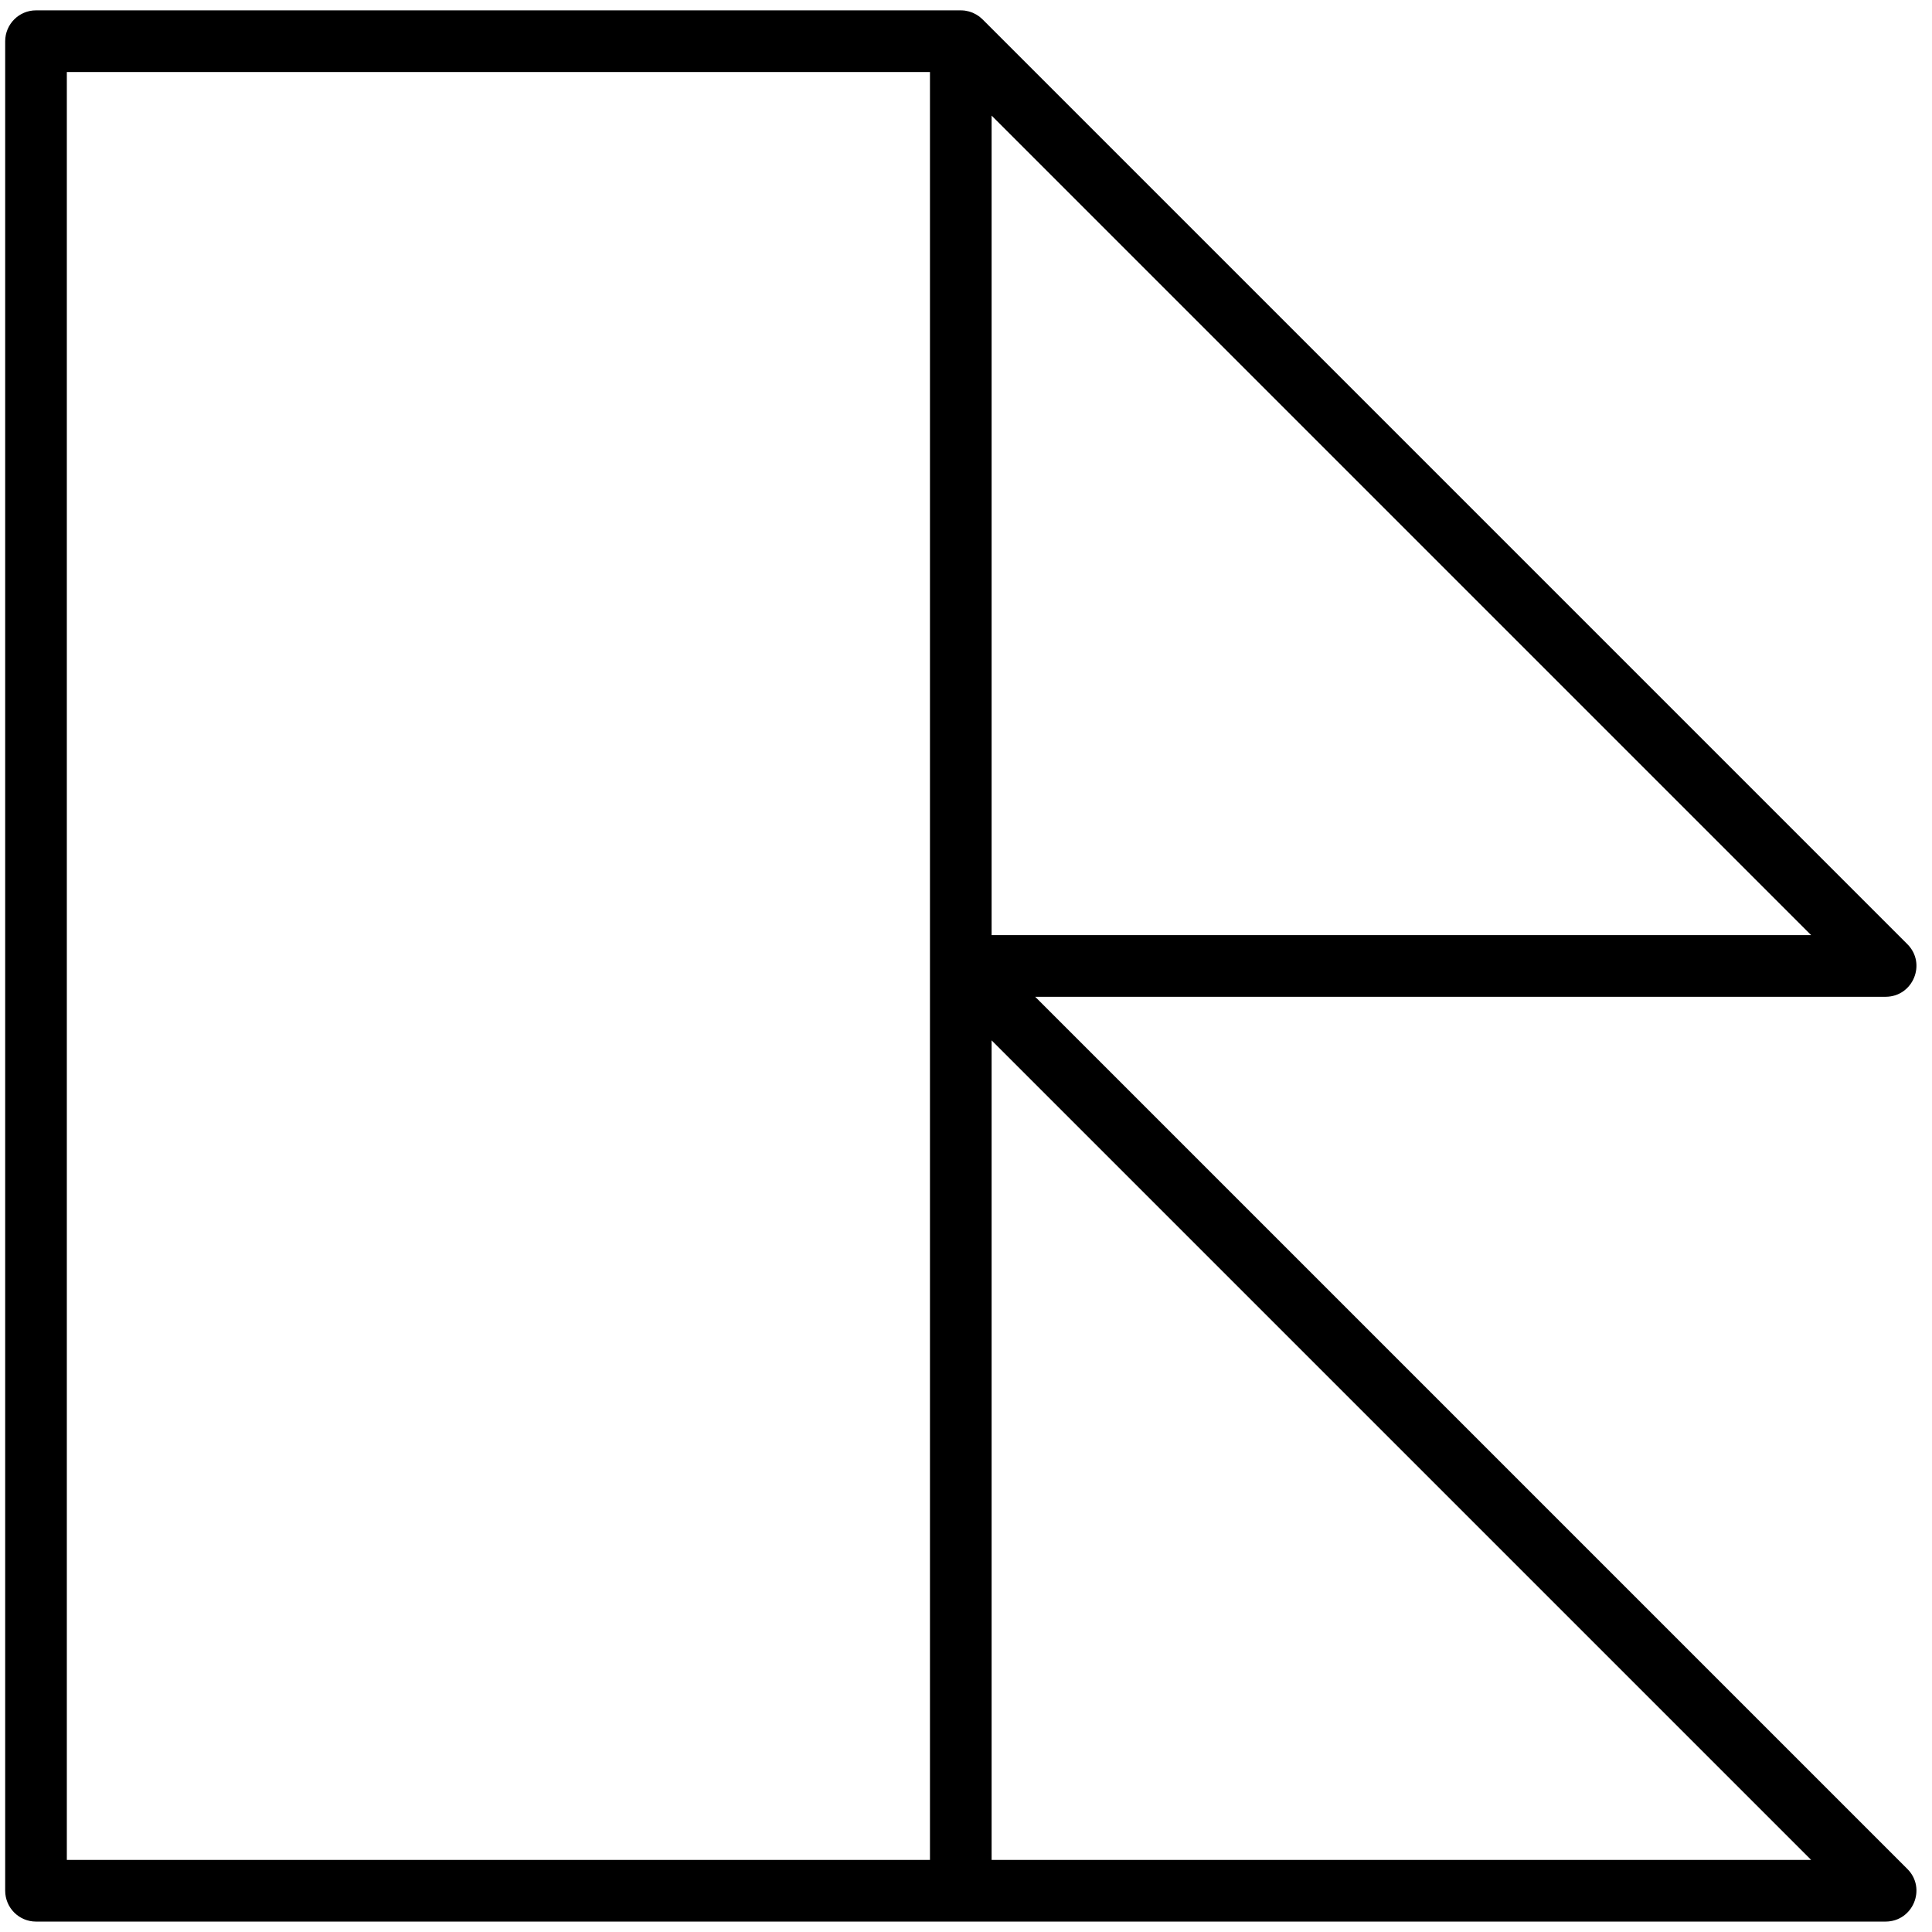
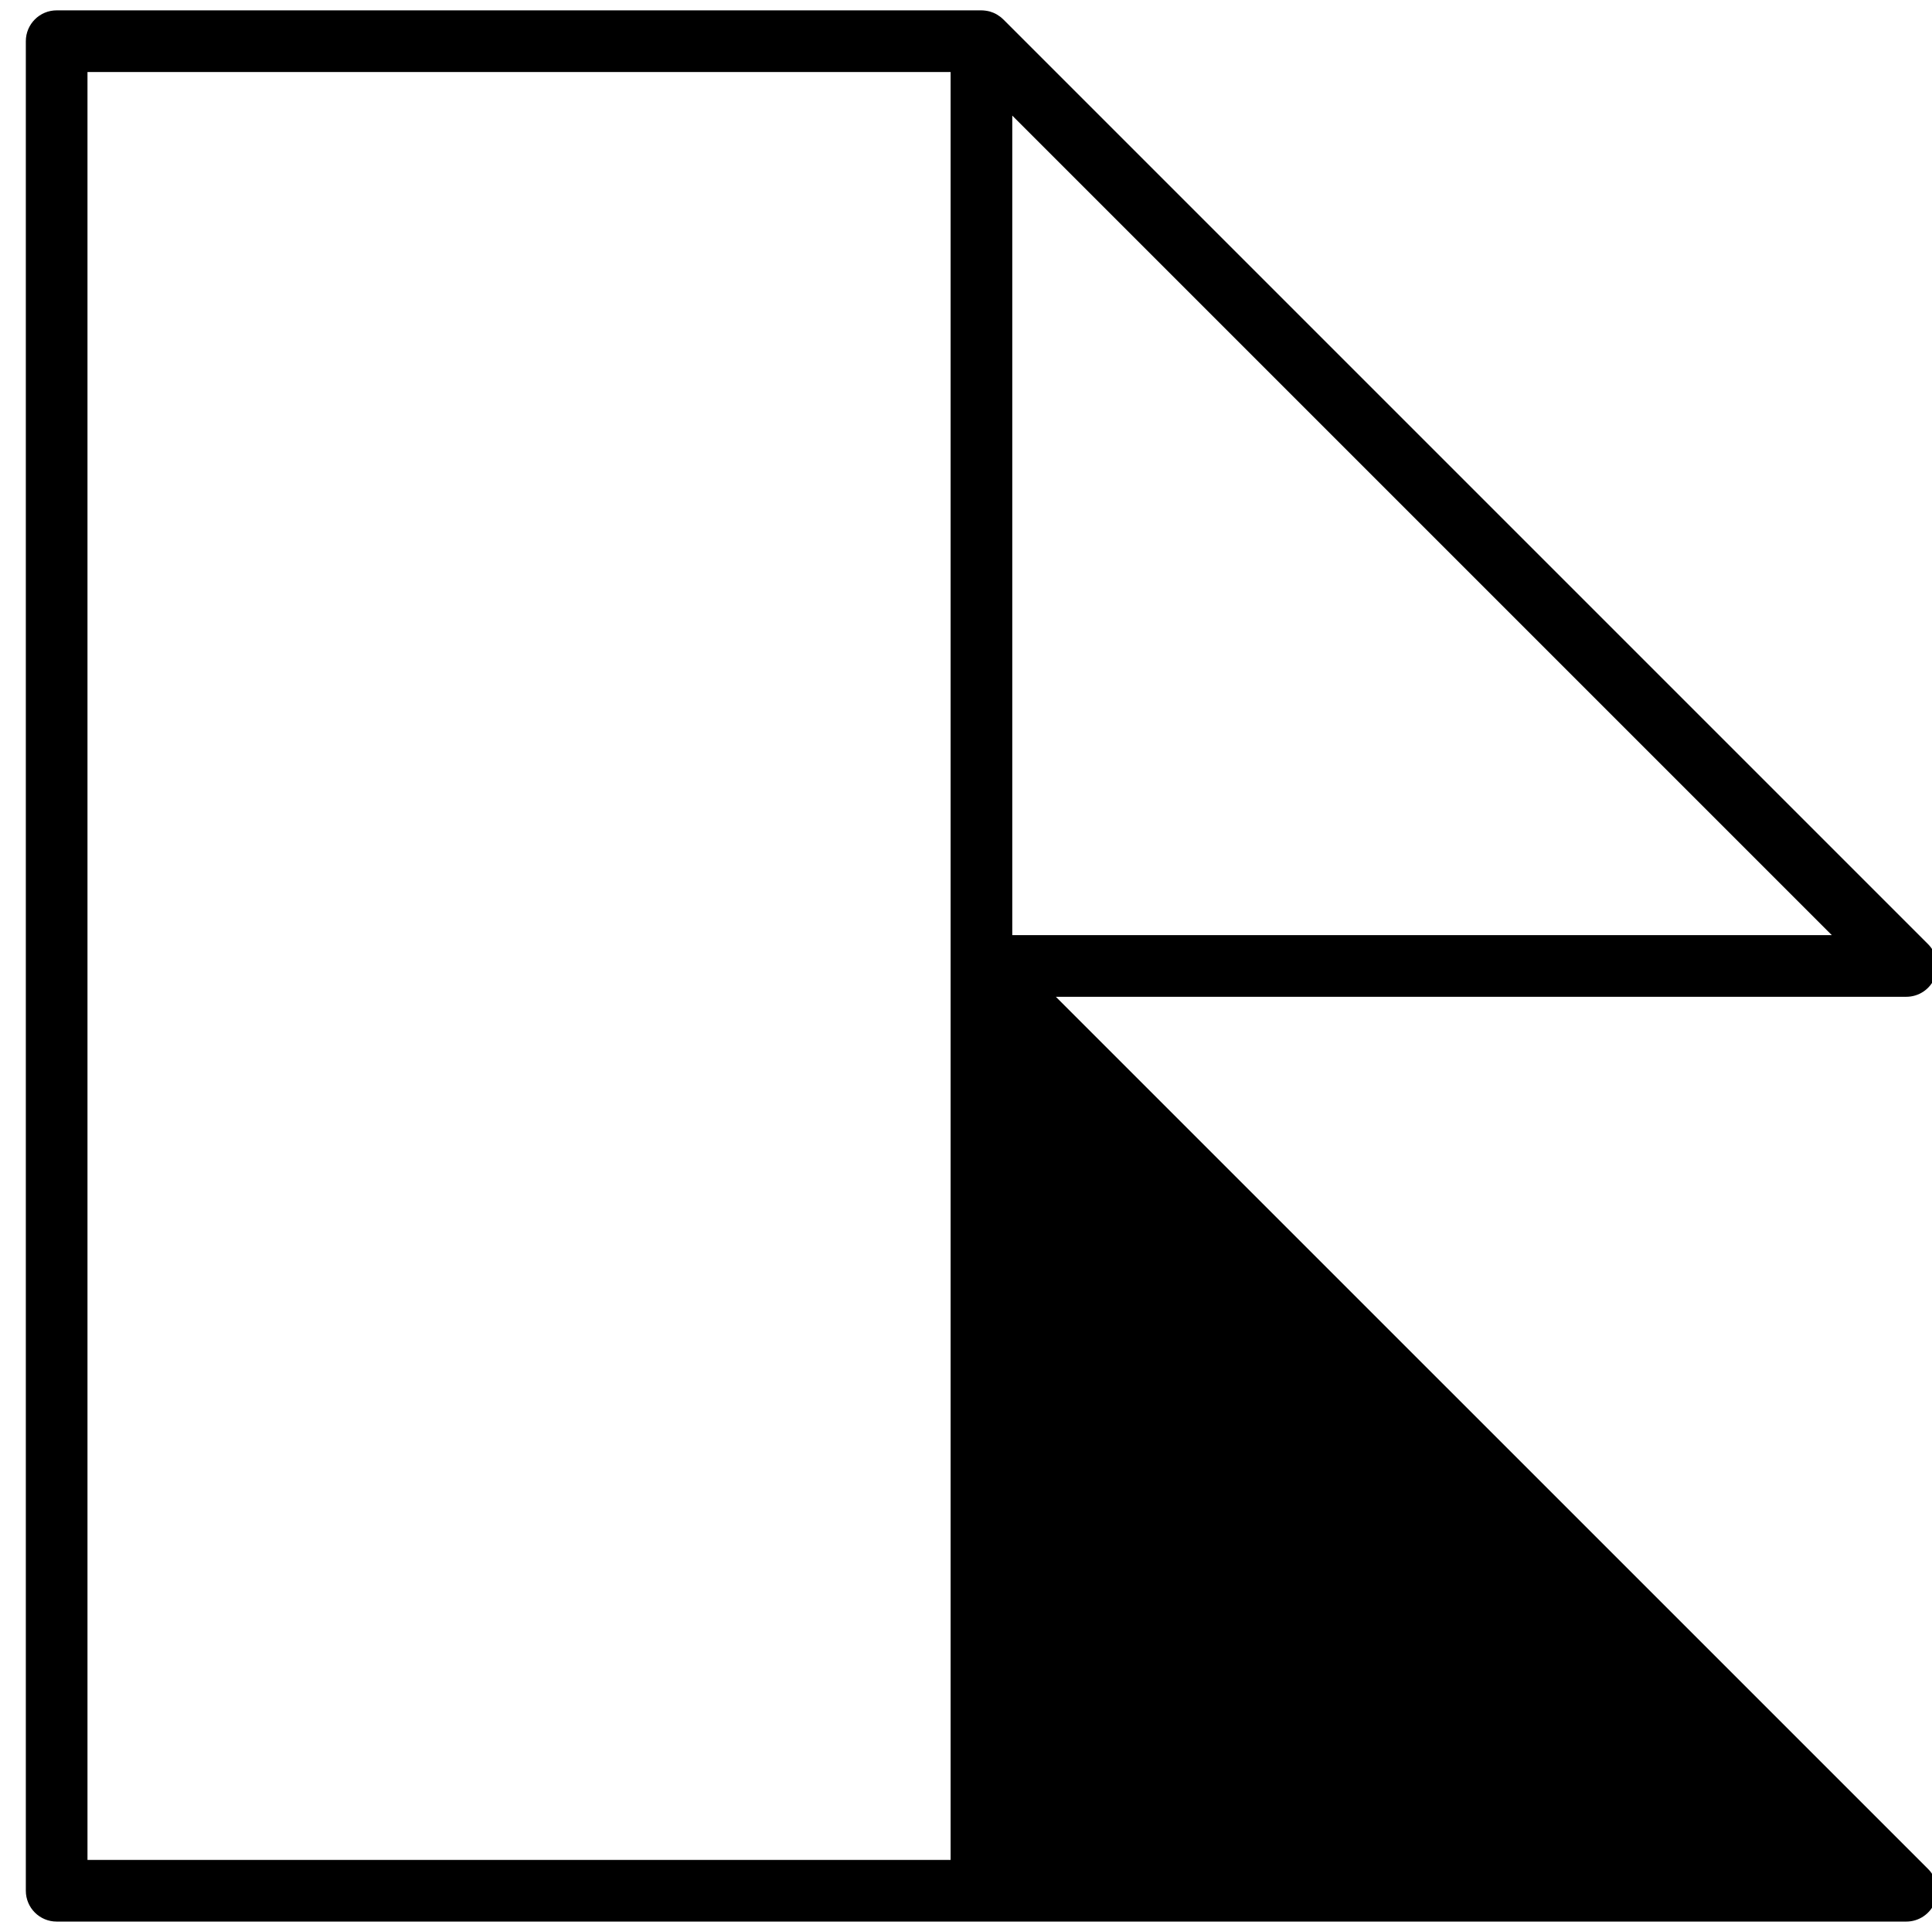
- <svg xmlns="http://www.w3.org/2000/svg" width="31.337" height="31.337" viewBox="44.916 2.832 31.337 31.337">
-   <path d="M 45.5 3 C 45.224 3 45.001 3.224 45 3.5 L 45 33.5 C 45.001 33.776 45.224 34 45.5 34 L 60.5 34 L 75.5 34 C 75.945 33.999 76.168 33.462 75.854 33.147 L 61.707 19 L 75.5 19 C 75.945 18.999 76.168 18.462 75.854 18.147 L 60.858 3.151 C 60.85 3.143 60.842 3.136 60.834 3.129 C 60.825 3.121 60.815 3.112 60.805 3.104 C 60.792 3.094 60.778 3.084 60.763 3.076 C 60.76 3.073 60.757 3.071 60.753 3.069 C 60.74 3.062 60.726 3.055 60.712 3.048 C 60.706 3.045 60.7 3.042 60.694 3.039 C 60.69 3.038 60.686 3.036 60.682 3.035 C 60.645 3.02 60.606 3.01 60.566 3.004 C 60.566 3.004 60.566 3.004 60.565 3.004 C 60.544 3.002 60.522 3 60.5 3 Z M 46 4 L 60 4 L 60 33 L 46 33 Z M 61 4.707 L 74.293 18 L 61 18 Z M 61 19.707 L 74.293 33 L 61 33 Z" fill="#000000" fill-rule="evenodd" />
+ <svg xmlns="http://www.w3.org/2000/svg" width="31.337" height="31.337" viewBox="44.583 2.125 31.337 31.337">
+   <path d="M 45.502 2.293 A 0.5 0.5 0 0 0 45.002 2.793 L 45.002 32.793 A 0.5 0.5 0 0 0 45.502 33.293 L 60.502 33.293 L 75.502 33.293 A 0.5 0.5 0 0 0 75.856 32.439 L 61.709 18.293 L 75.502 18.293 A 0.5 0.5 0 0 0 75.856 17.439 L 60.86 2.443 A 0.5 0.5 0 0 0 60.856 2.44 A 0.5 0.5 0 0 0 60.81 2.399 A 0.5 0.5 0 0 0 60.81 2.399 A 0.5 0.5 0 0 0 60.785 2.382 A 0.5 0.5 0 0 0 60.752 2.36 A 0.5 0.5 0 0 0 60.696 2.332 A 0.5 0.5 0 0 0 60.668 2.322 A 0.5 0.5 0 0 0 60.633 2.31 A 0.5 0.5 0 0 0 60.631 2.31 A 0.5 0.5 0 0 0 60.568 2.298 A 0.5 0.5 0 0 0 60.502 2.293 Z M 46.002 3.293 L 60.002 3.293 L 60.002 32.293 L 46.002 32.293 Z M 61.002 4 L 74.295 17.293 L 61.002 17.293 Z" fill="#000000" fill-rule="evenodd" />
</svg>
